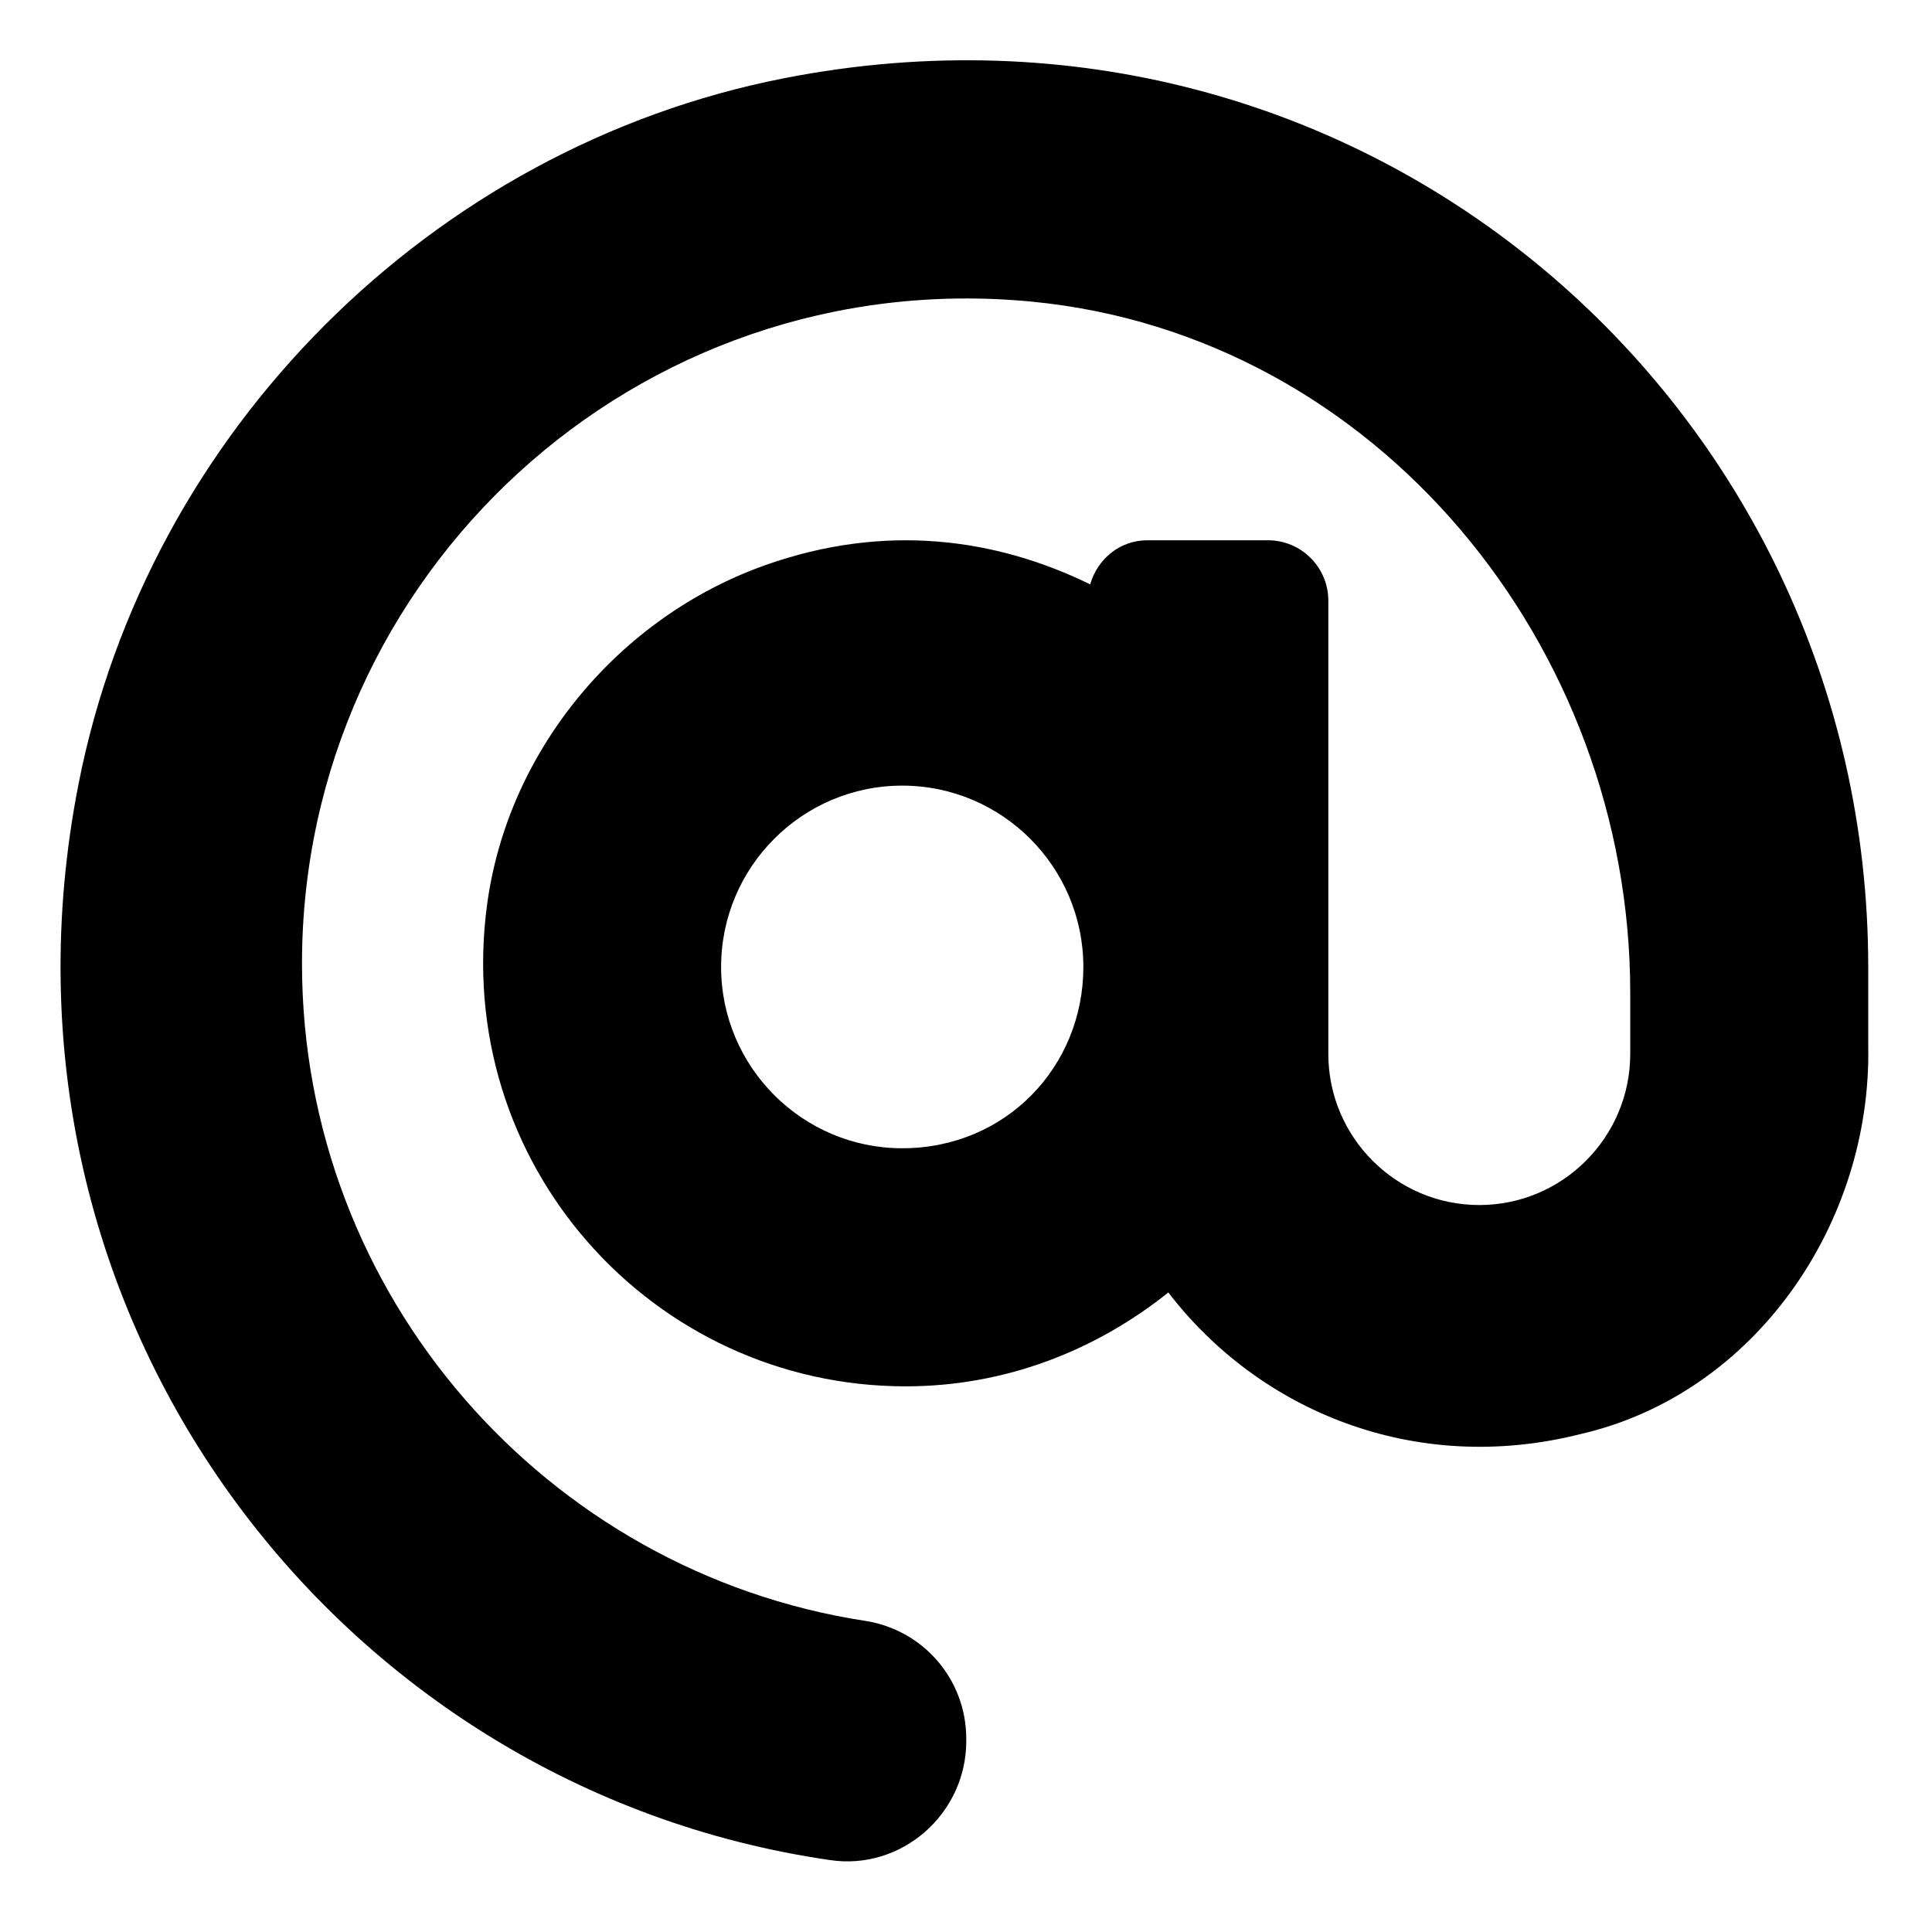
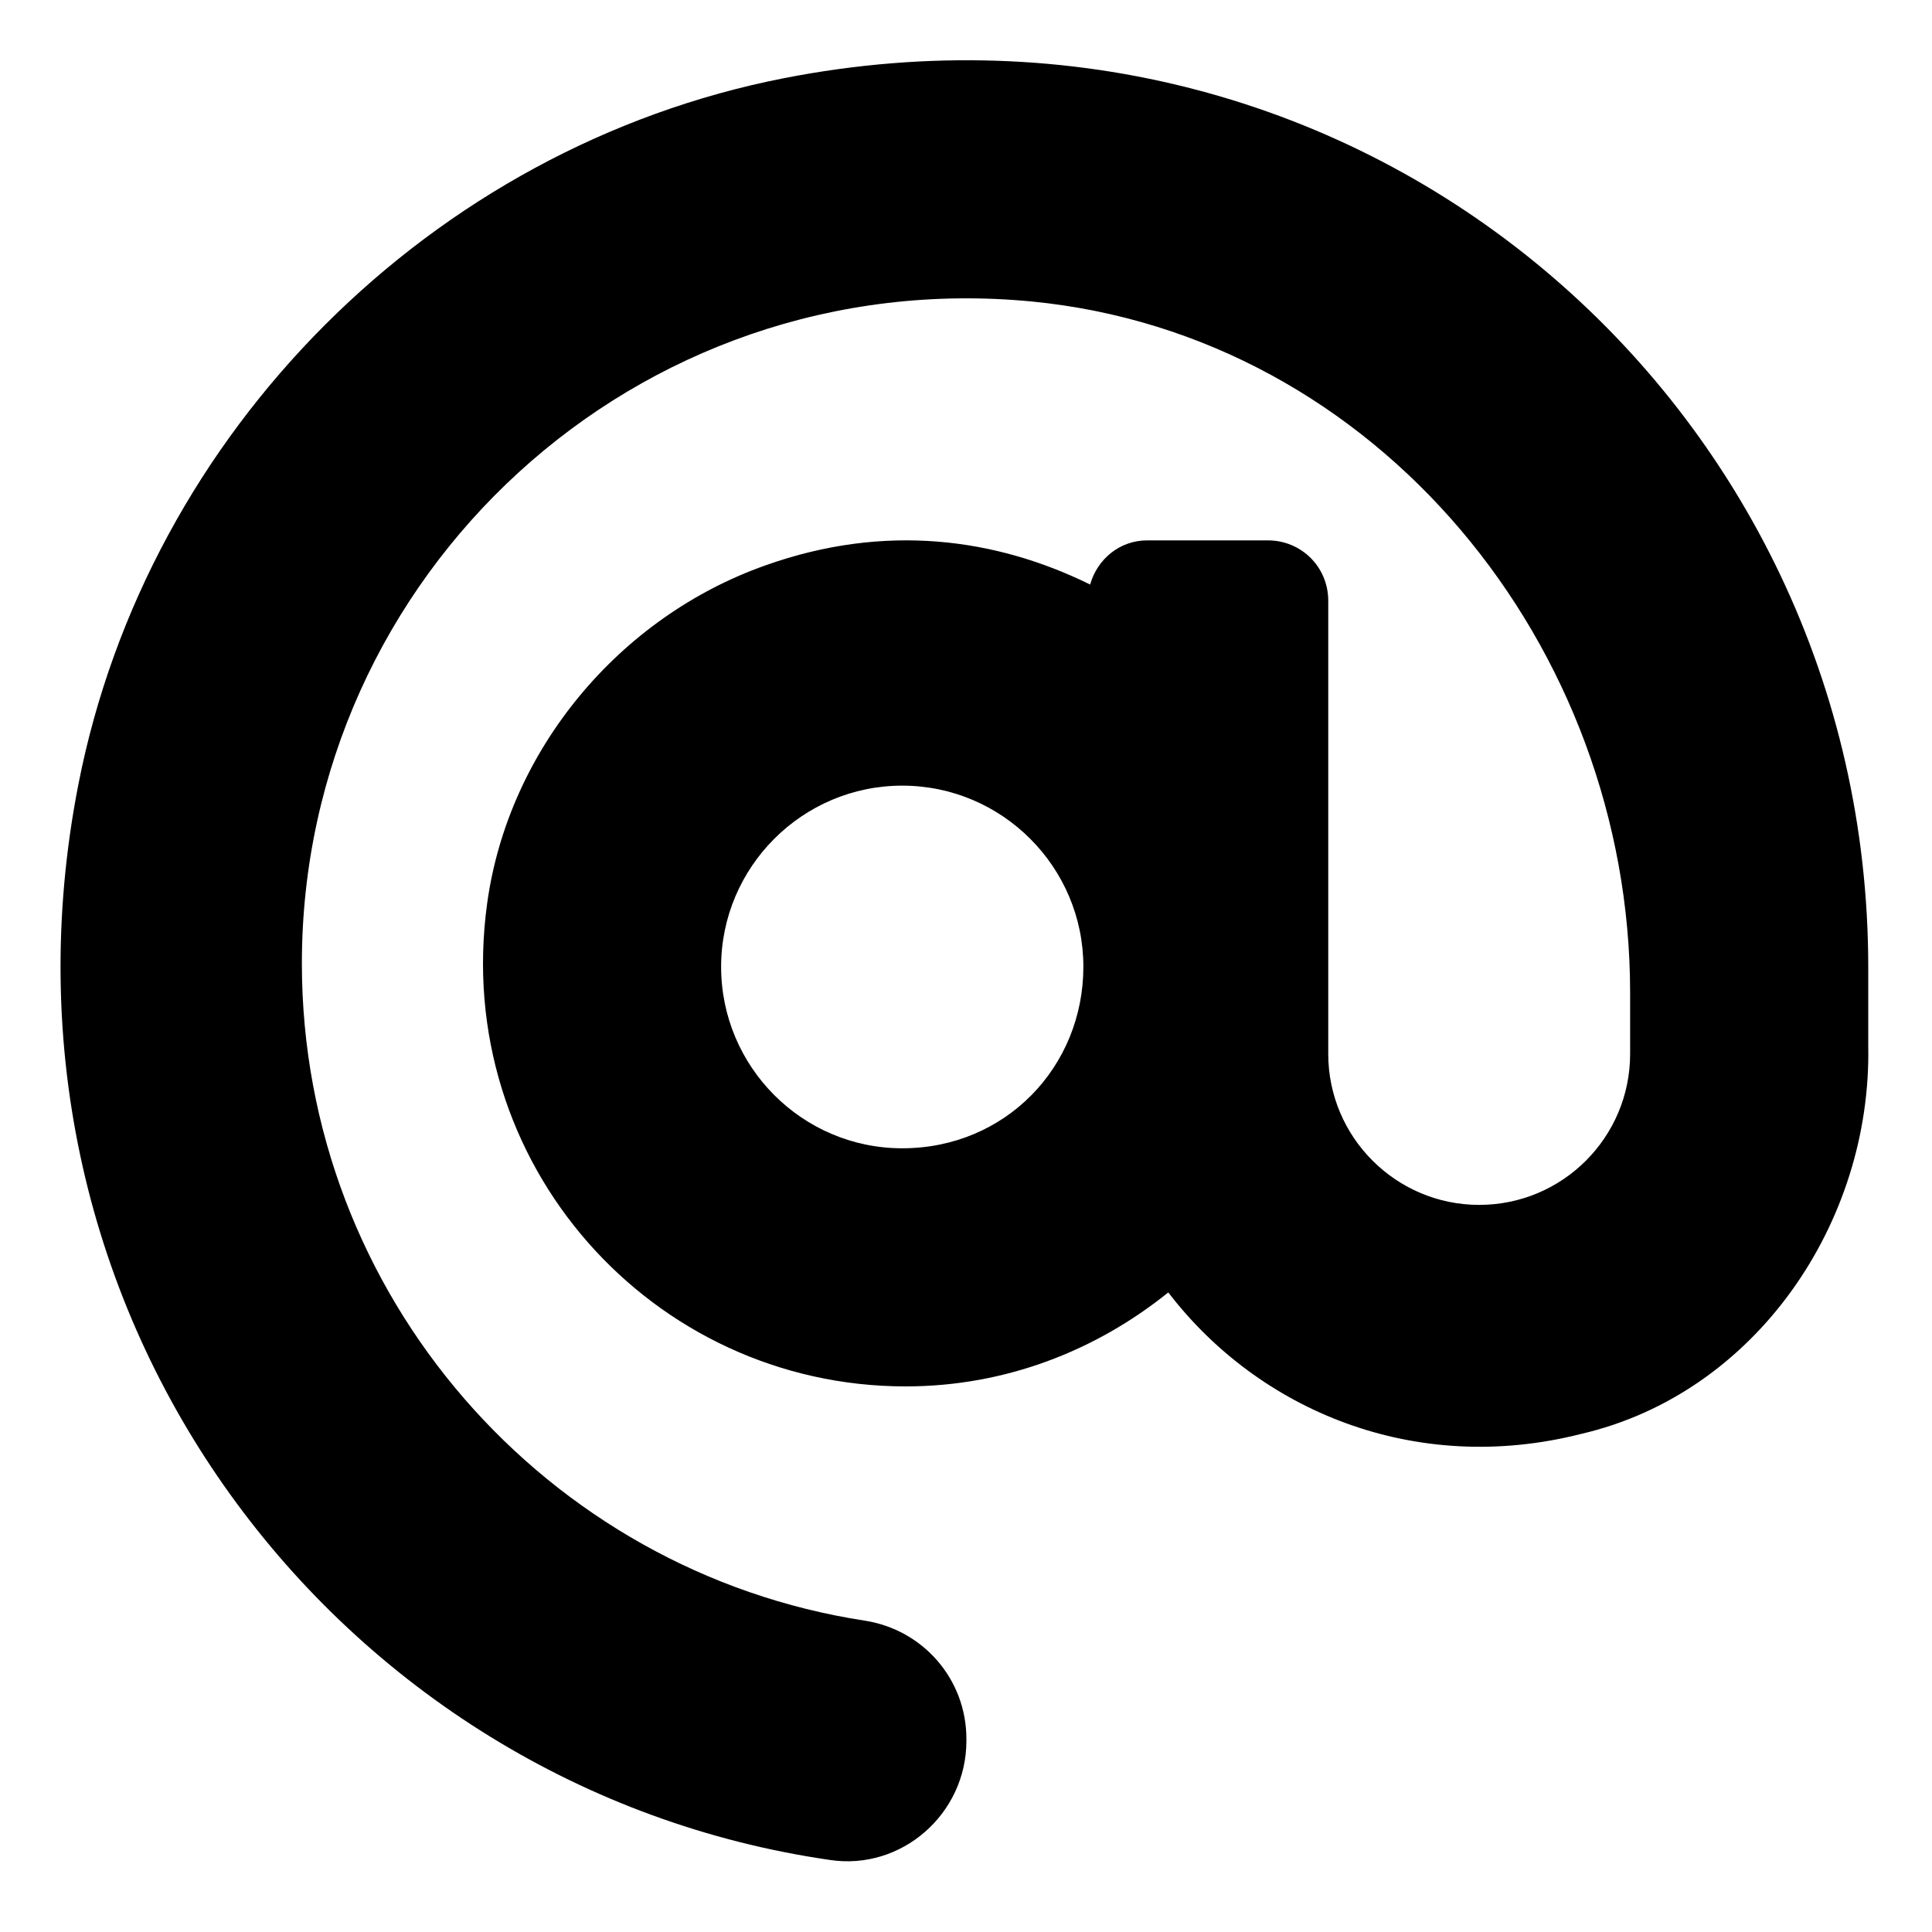
- <svg xmlns="http://www.w3.org/2000/svg" viewBox="0 0 512 512">
-   <path d="M207.8 20.73c-93.45 18.32-168.7 93.66-187 187.1c-27.64 140.9 68.65 266.2 199.1 285.1c19.01 2.888 36.17-12.26 36.17-31.49l0-.663c0-15.74-11.44-28.88-26.84-31.24c-84.35-12.98-149.2-86.13-149.2-174.2c0-102.9 88.61-185.5 193.4-175.4c91.54 8.869 158.6 91.25 158.6 183.2l0 16.16c0 22.09-17.94 40.05-40 40.05s-40.01-17.96-40.01-40.05v-120.1c0-8.847-7.161-16.02-16.01-16.02l-31.98 .004c-7.299 0-13.2 4.992-15.12 11.68c-24.85-12.15-54.24-16.38-86.06-5.106c-38.75 13.73-68.12 48.91-73.72 89.64c-9.483 69.01 43.81 128 110.9 128c26.44 0 50.43-9.544 69.59-24.88c24 31.3 65.23 48.69 109.4 37.49C465.2 369.3 496 324.1 495.1 277.2V256.3C495.1 107.1 361.2-9.332 207.8 20.73zM239.1 304.3c-26.47 0-48-21.56-48-48.05s21.53-48.05 48-48.05s48 21.56 48 48.05S266.5 304.3 239.1 304.3z" />
+ <svg xmlns="http://www.w3.org/2000/svg" width="20px" height="20px" viewBox="0 0 20 20" version="1.1">
+   <g id="surface1">
+     <path style=" stroke:none;fill-rule:nonzero;fill:rgb(0%,0%,0%);fill-opacity:1;" d="M 8.117 0.809 C 4.469 1.523 1.527 4.469 0.812 8.117 C -0.266 13.621 3.492 18.516 8.59 19.254 C 9.332 19.367 10.004 18.777 10.004 18.023 L 10.004 18 C 10.004 17.383 9.555 16.871 8.953 16.777 C 5.66 16.273 3.125 13.414 3.125 9.973 C 3.125 5.953 6.586 2.727 10.68 3.121 C 14.258 3.469 16.875 6.688 16.875 10.277 L 16.875 10.91 C 16.875 11.773 16.176 12.473 15.312 12.473 C 14.453 12.473 13.75 11.773 13.75 10.91 L 13.75 6.219 C 13.75 5.871 13.473 5.594 13.125 5.594 L 11.875 5.594 C 11.59 5.594 11.359 5.789 11.285 6.051 C 10.316 5.574 9.168 5.41 7.926 5.852 C 6.41 6.387 5.262 7.762 5.043 9.352 C 4.672 12.047 6.754 14.352 9.375 14.352 C 10.41 14.352 11.348 13.98 12.094 13.379 C 13.031 14.602 14.645 15.281 16.367 14.844 C 18.172 14.426 19.375 12.66 19.34 10.828 L 19.34 10.012 C 19.34 4.184 14.109 -0.363 8.117 0.809 Z M 9.34 11.887 C 8.305 11.887 7.465 11.043 7.465 10.008 C 7.465 8.977 8.305 8.133 9.34 8.133 C 10.375 8.133 11.215 8.977 11.215 10.008 C 11.215 11.043 10.41 11.887 9.34 11.887 Z M 9.34 11.887 " />
+   </g>
</svg>
